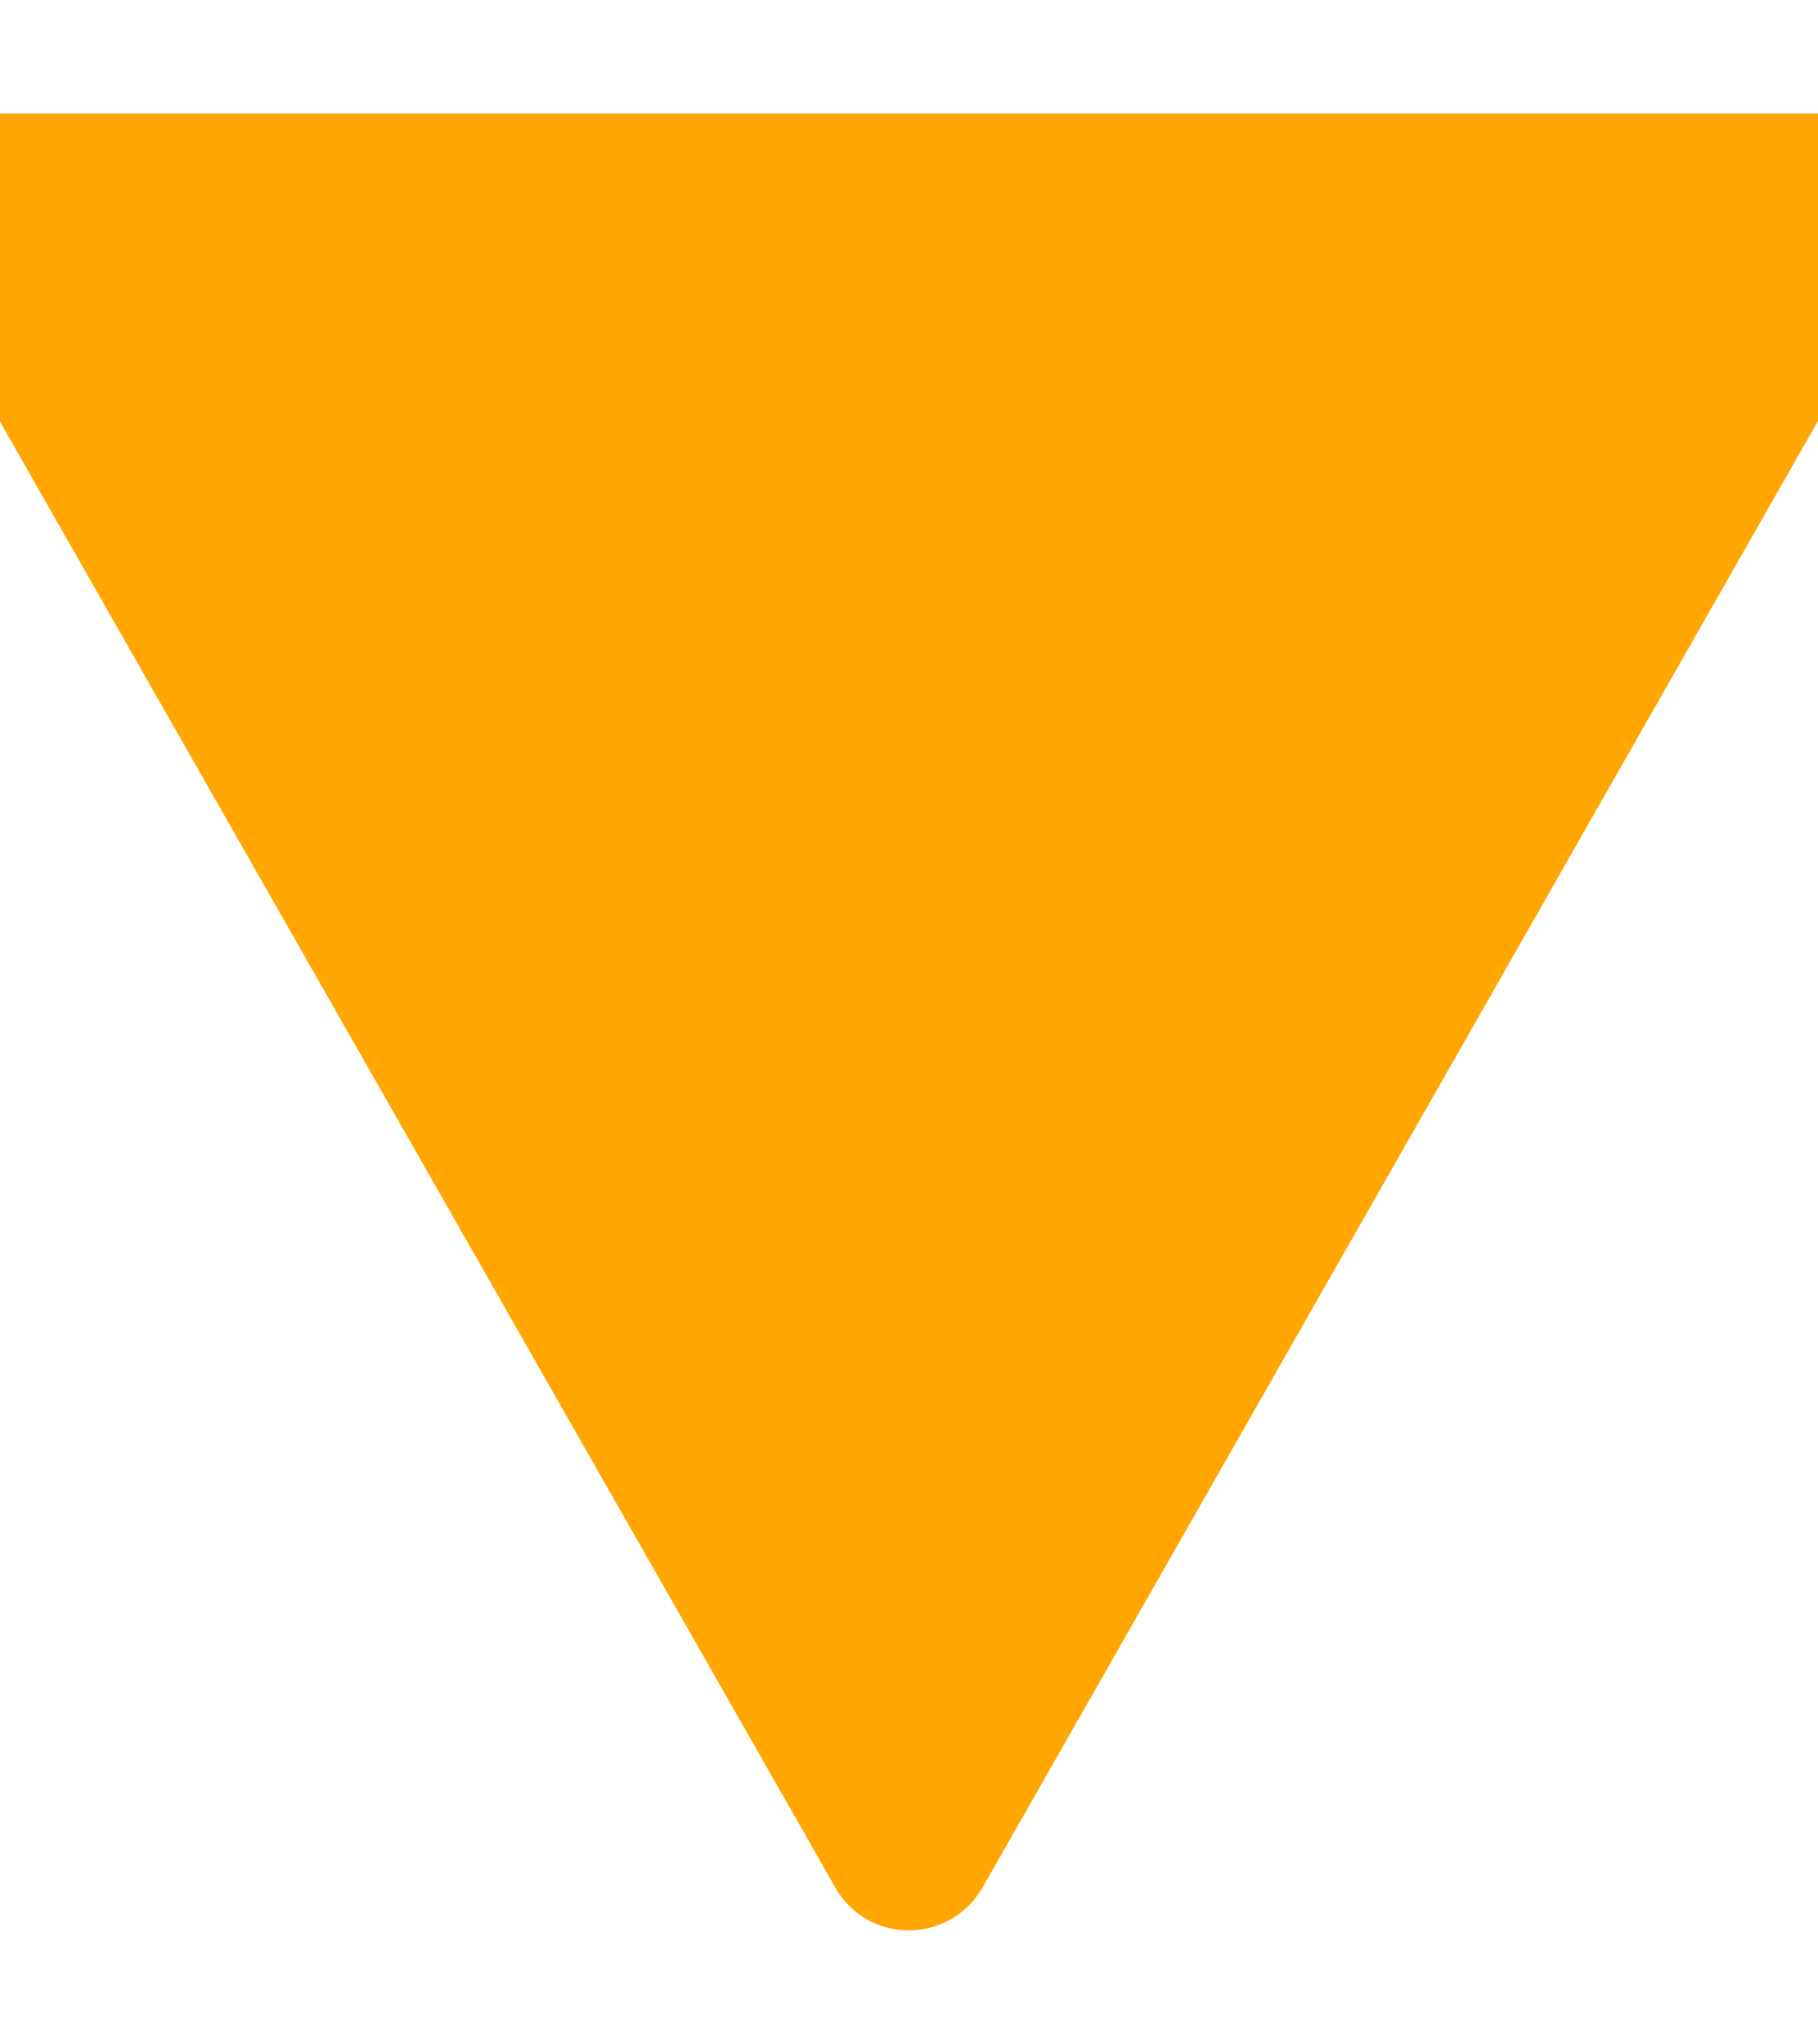
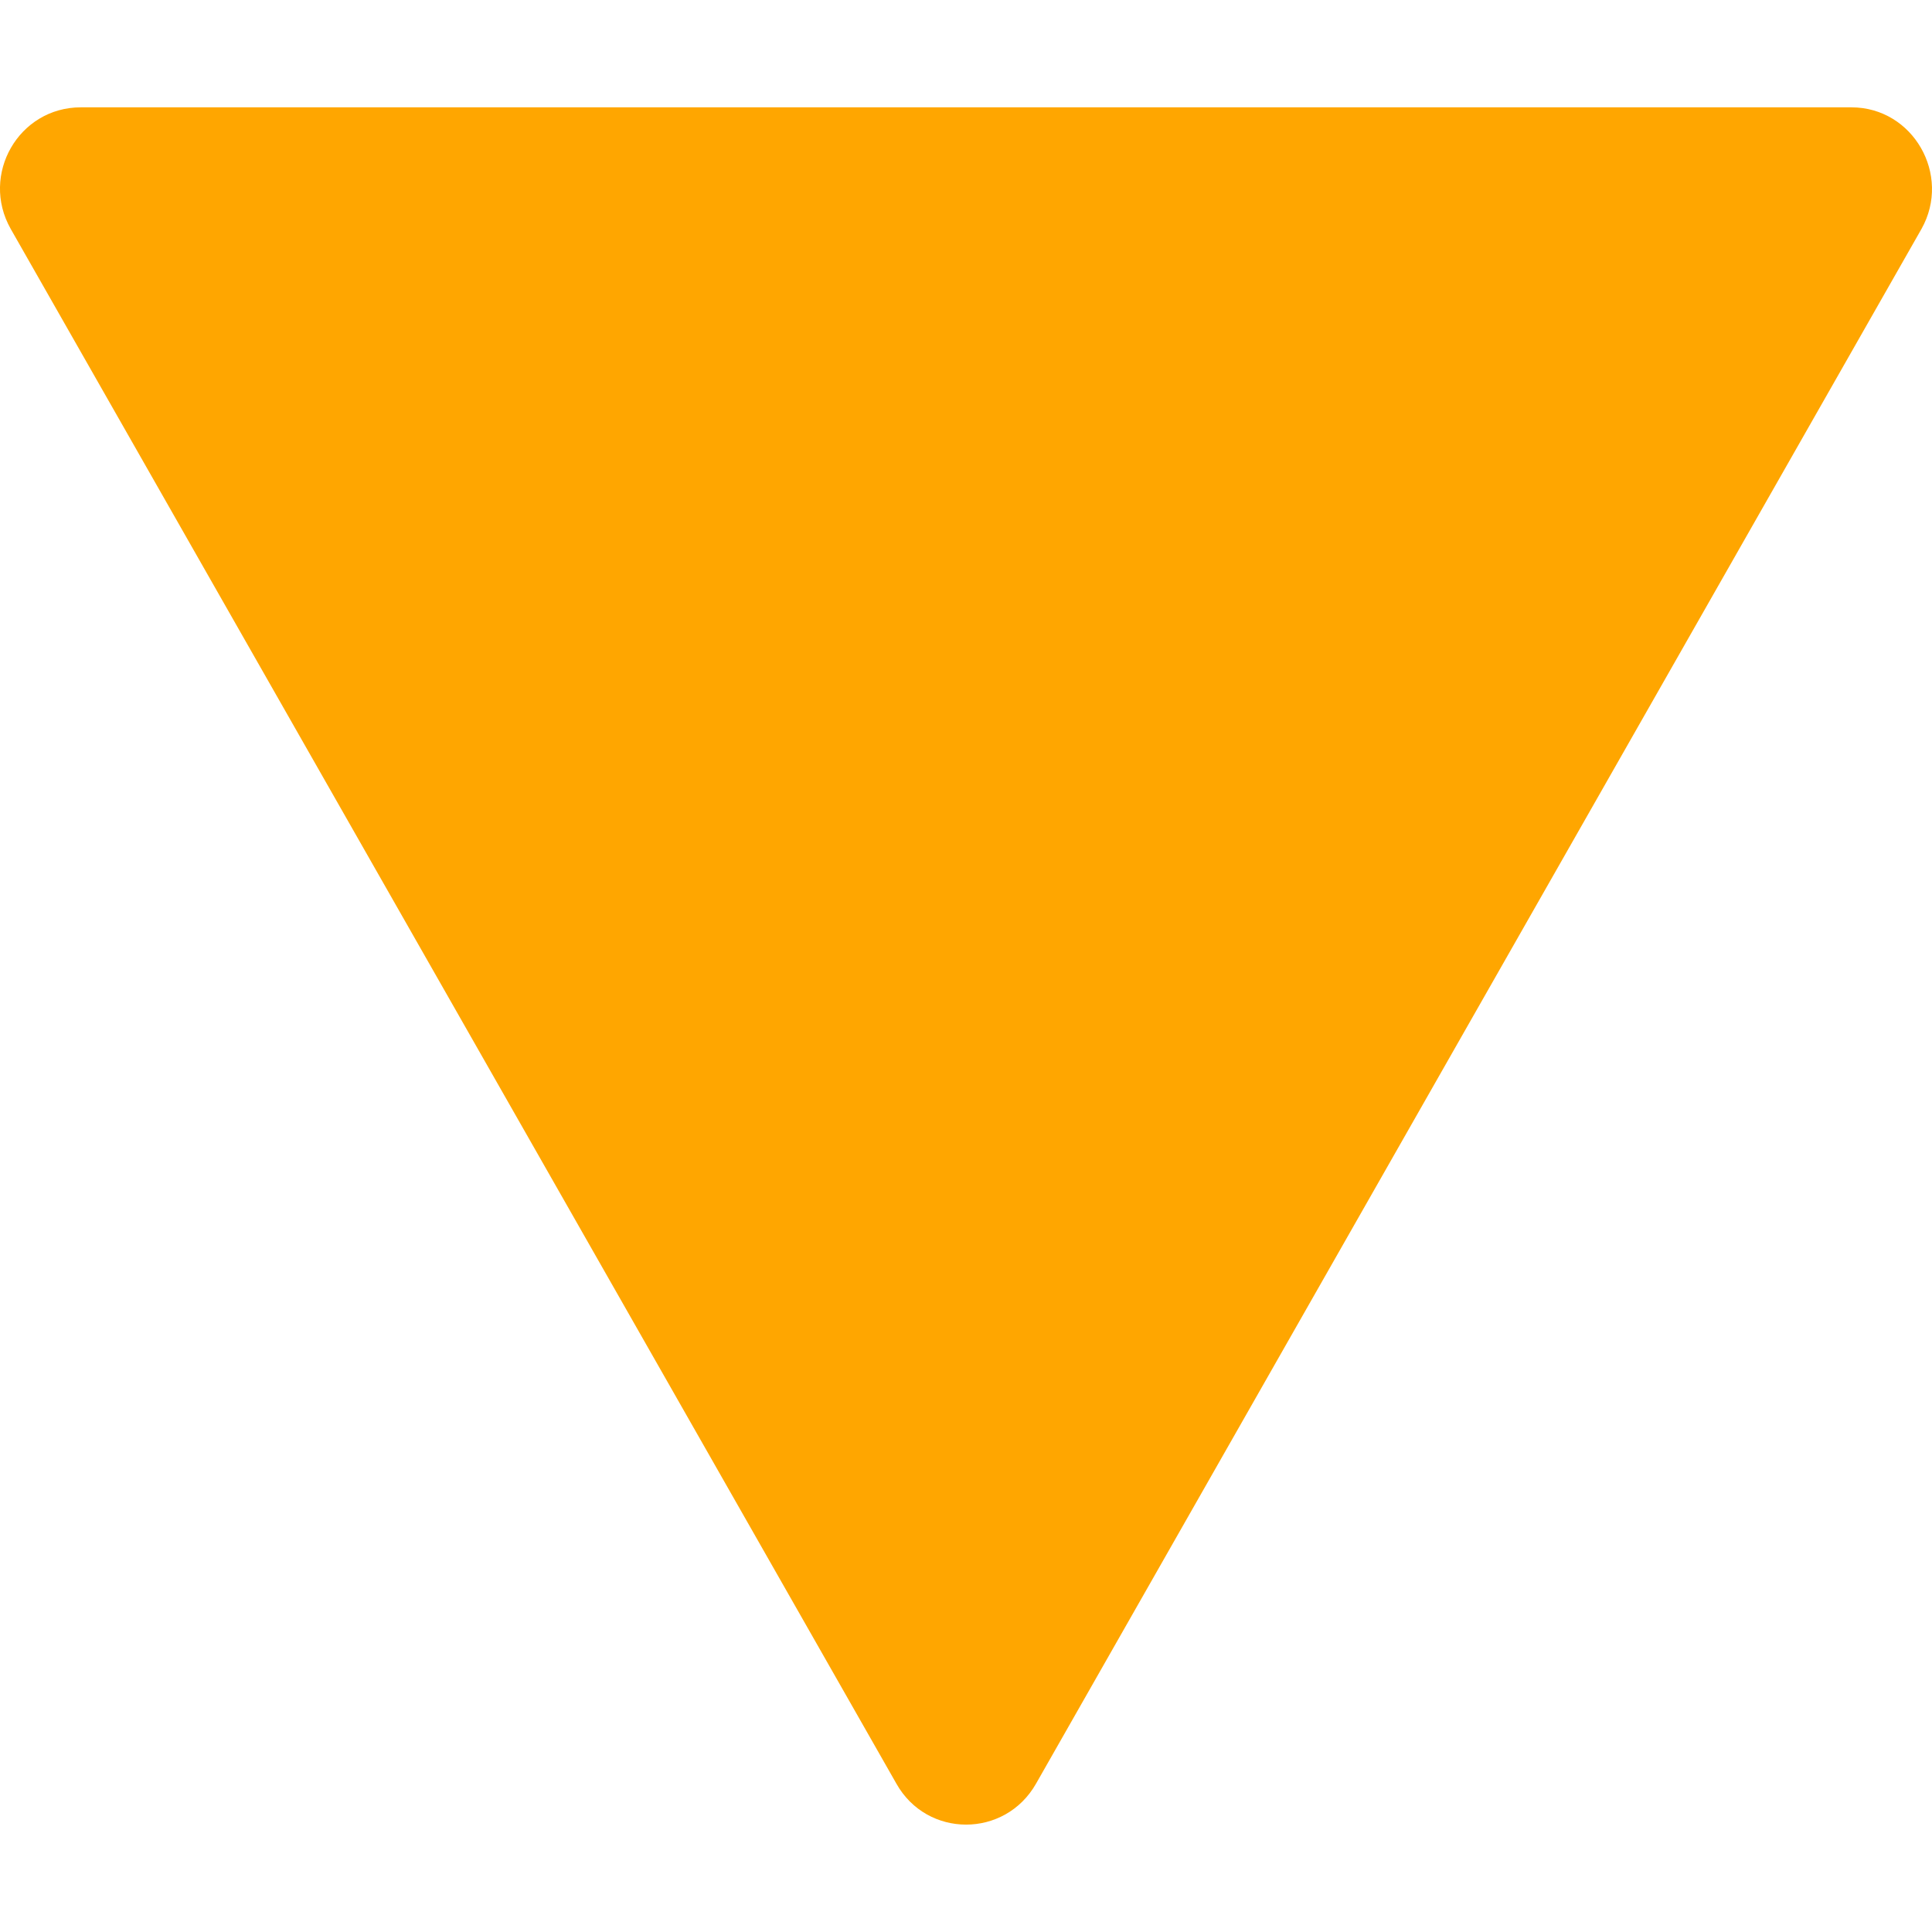
- <svg xmlns="http://www.w3.org/2000/svg" enable-background="new 0 0 128 128" viewBox="0 0 16 18" version="1.1" id="svg29" width="16" height="18">
+ <svg xmlns="http://www.w3.org/2000/svg" enable-background="new 0 0 128 128" viewBox="0 0 18 18" version="1.1" id="svg29" width="18" height="18">
  <defs id="defs33" />
  <linearGradient id="a" x1="64" x2="64" y1="4.25" y2="123.91" gradientUnits="userSpaceOnUse">
    <stop stop-color="#FFAB40" offset="0" id="stop2" />
    <stop stop-color="#FF6D00" offset="1" id="stop4" />
  </linearGradient>
-   <path style="fill:#ffa600;fill-opacity:1;stroke-width:0.327" id="path25" d="m 8.001,1 h 8.248 c 0.575,0 0.935,0.63 0.653,1.133 L 8.653,16.617 c -0.289,0.51 -1.016,0.51 -1.302,0 L -0.9,2.133 c -0.286,-0.507 0.074,-1.133 0.653,-1.133 z" />
+   <path style="fill:#ffa600;fill-opacity:1;stroke-width:0.327" id="path25" d="m 9.001,1 h 8.248 c 0.575,0 0.935,0.63 0.653,1.133 L 9.653,16.617 c -0.289,0.51 -1.016,0.51 -1.302,0 L 0.1,2.133 C -0.186,1.627 0.174,1 0.753,1 Z" />
</svg>
